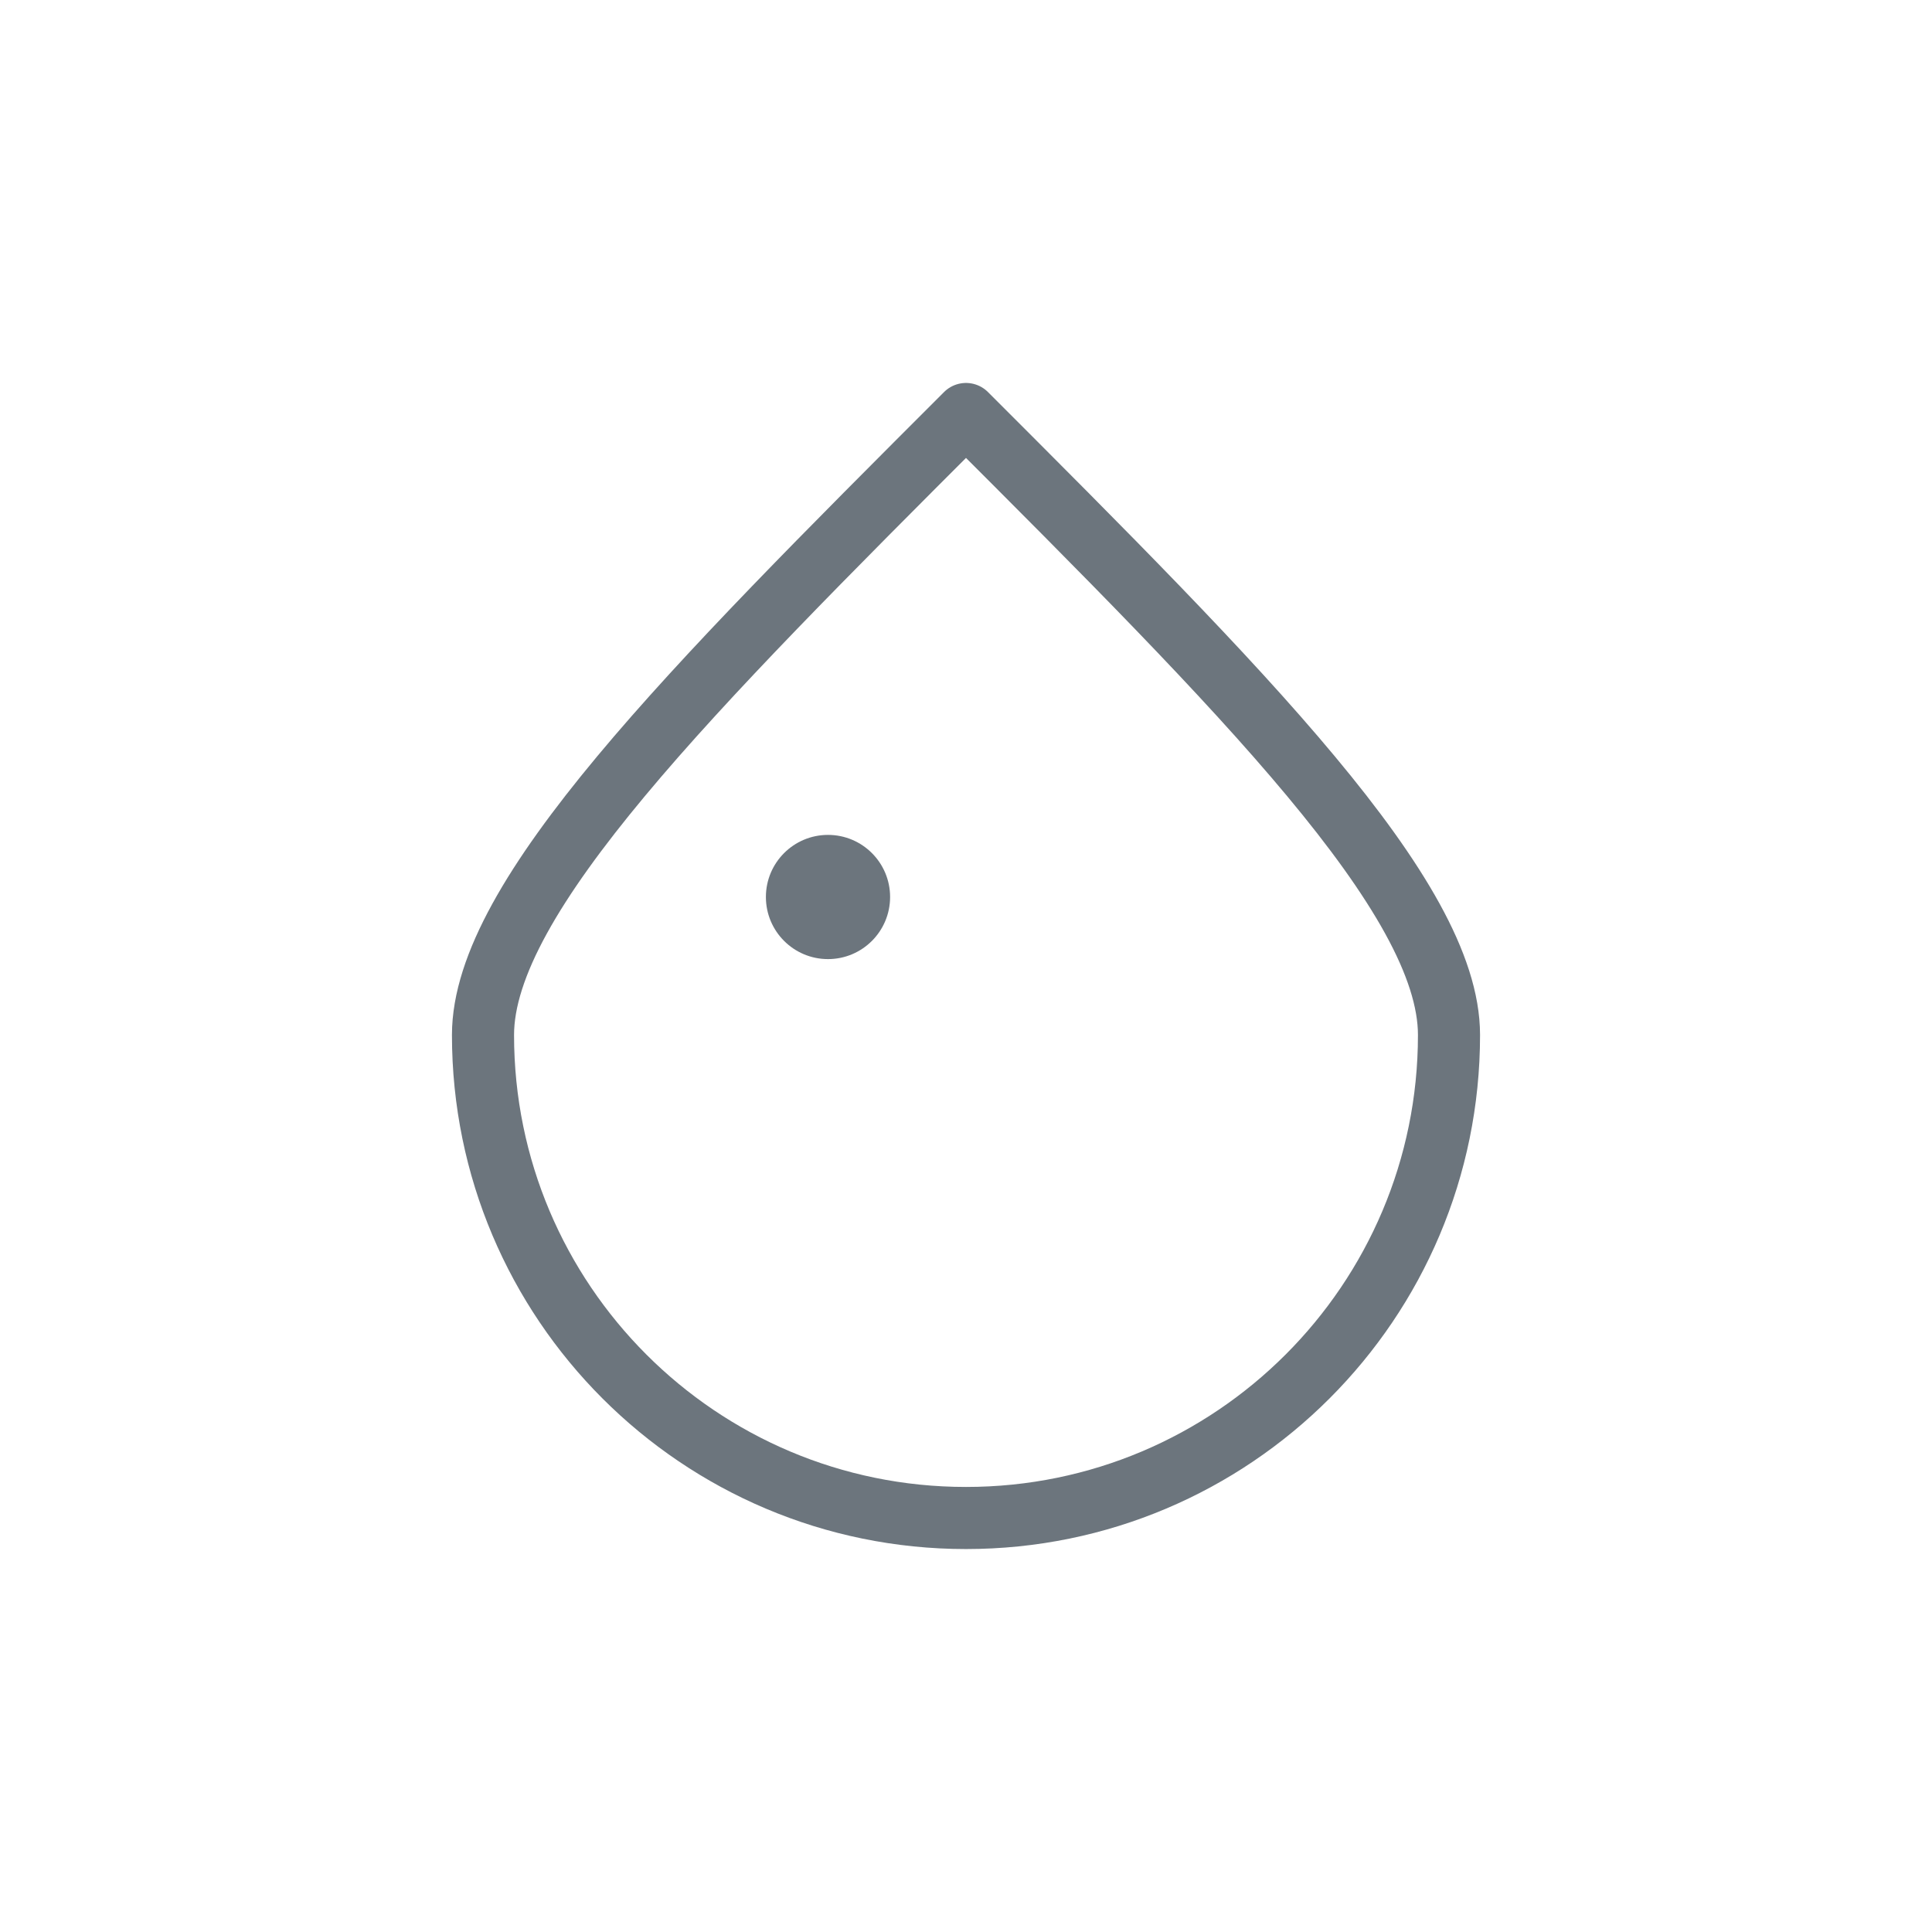
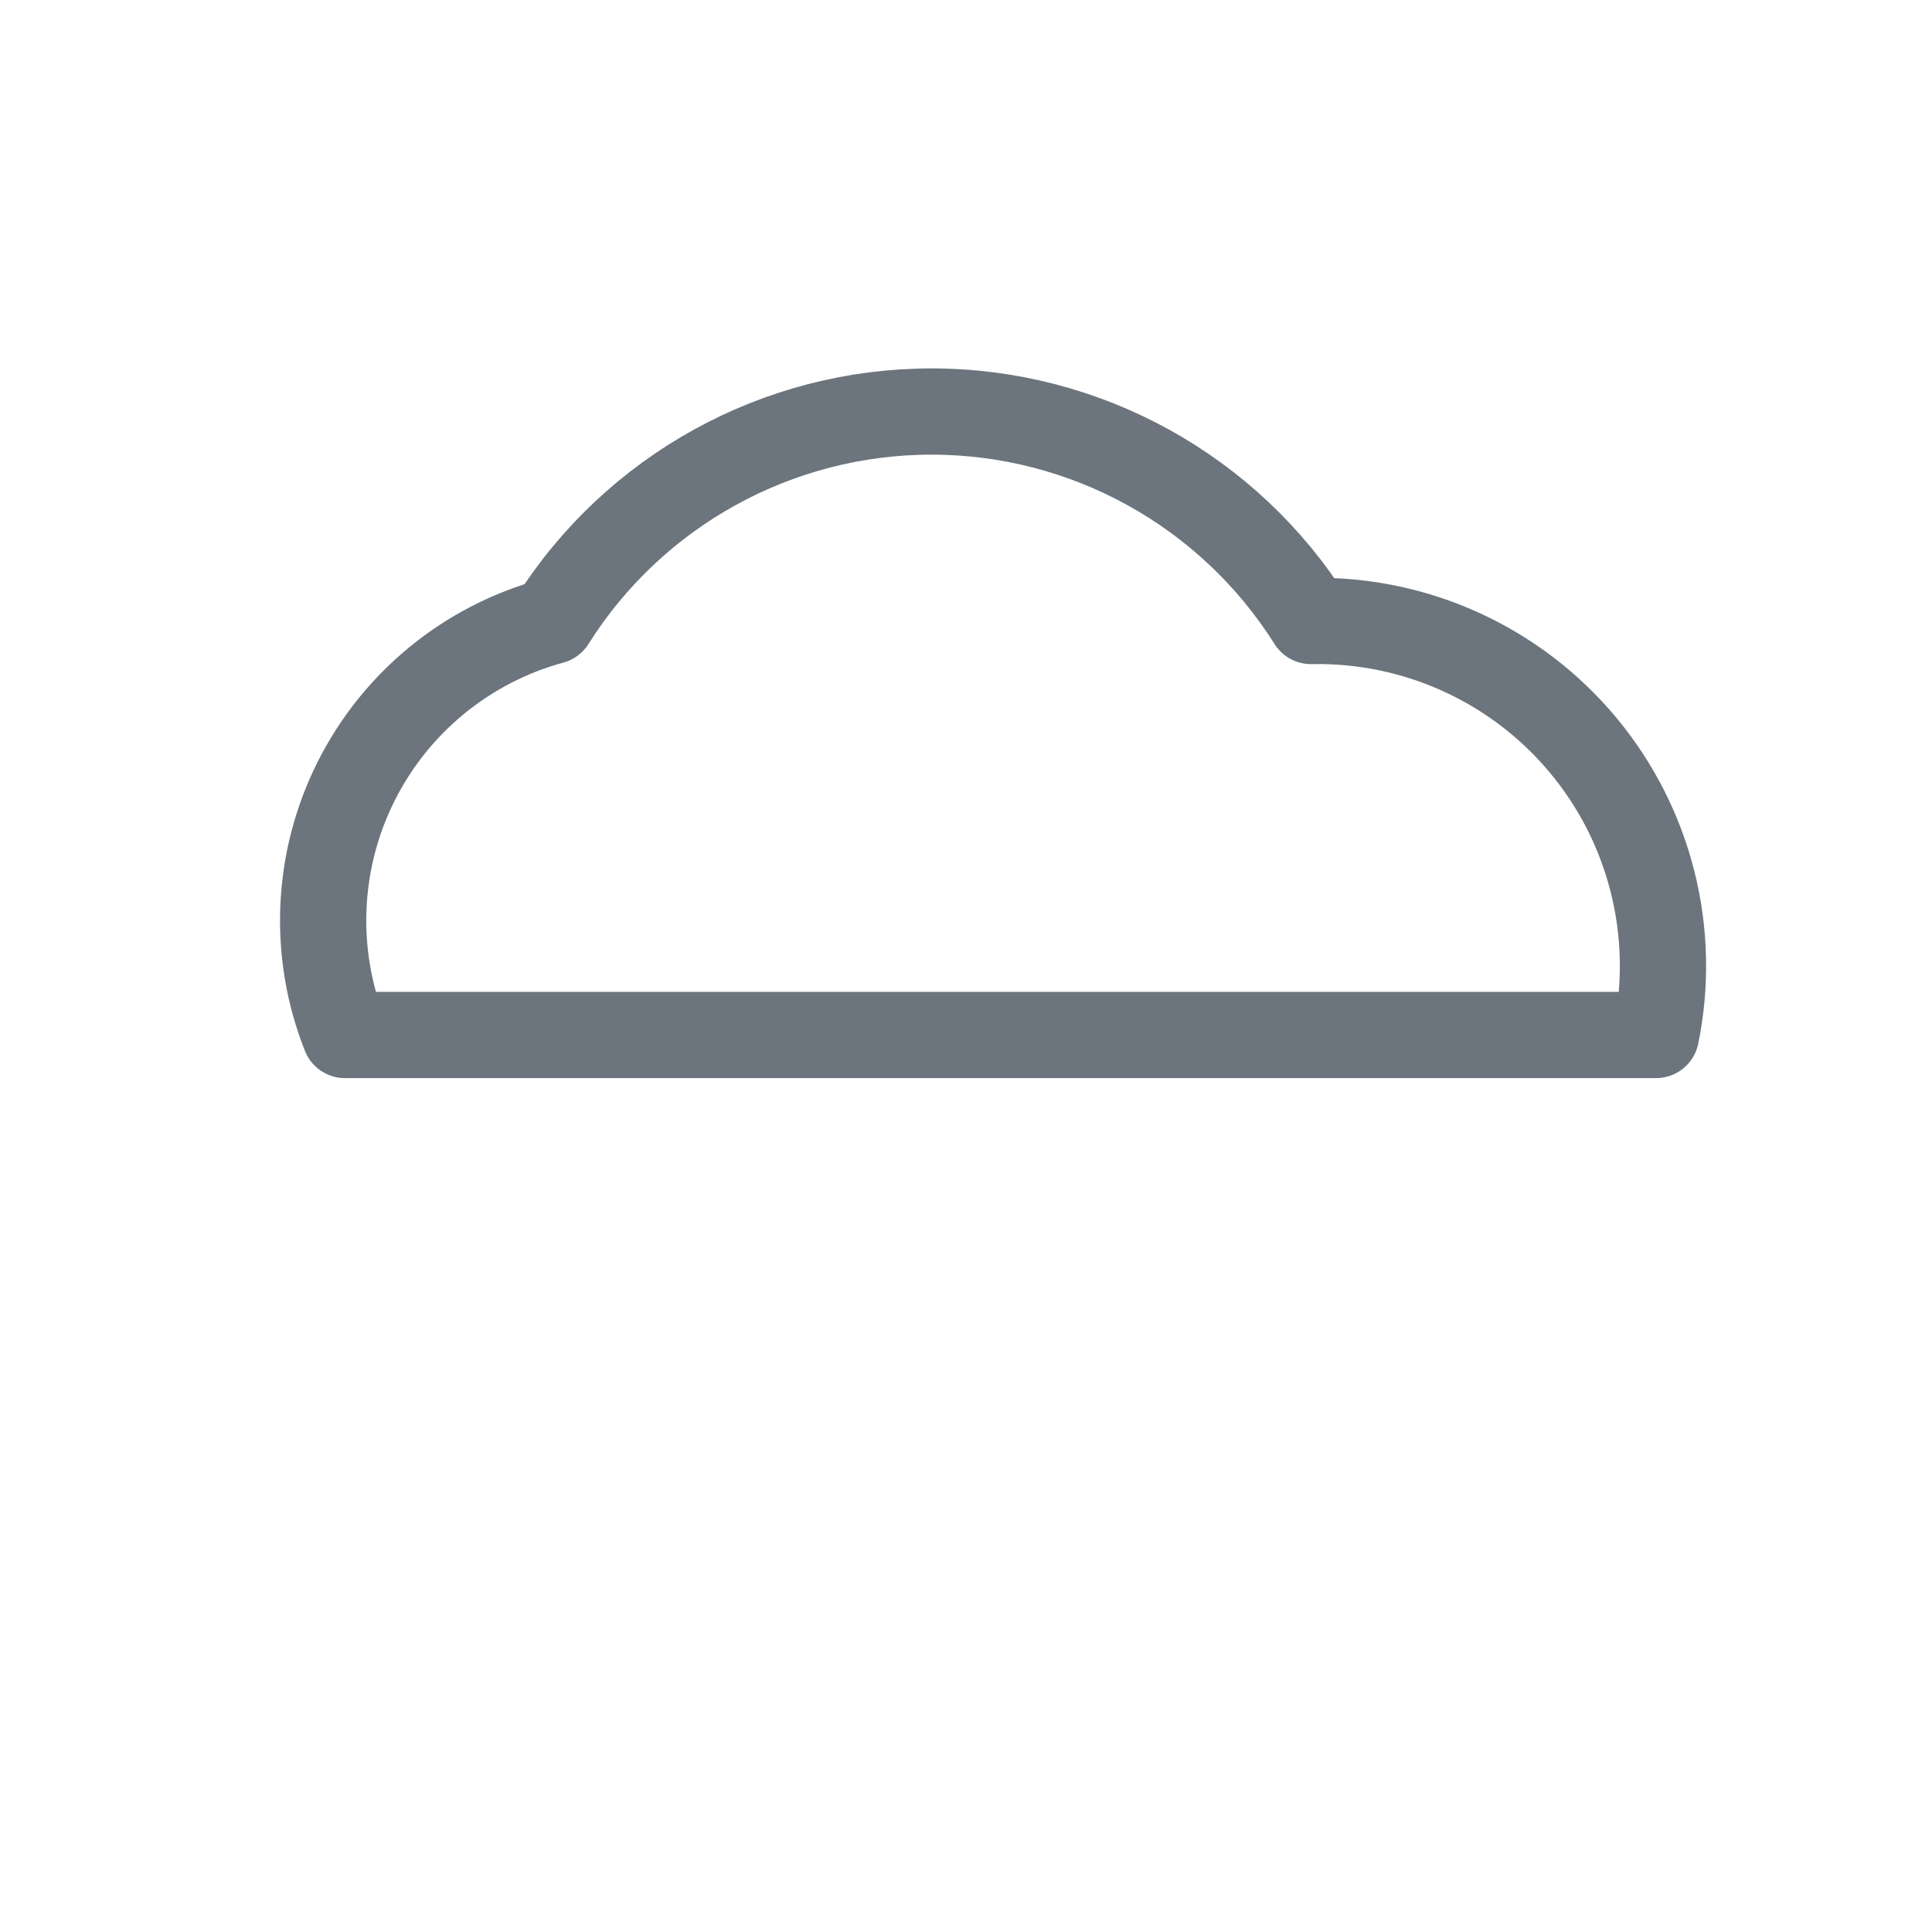
<svg xmlns="http://www.w3.org/2000/svg" viewBox="0 0 56 56" width="56" height="56">
-   <g transform="translate(28, 28)">
-     <path d="M 0 -16 C -8 -8, -14 -2, -14 2 A 14 14 0 0 0 14 2 C 14 -2, 8 -8, 0 -16 Z" fill="none" stroke="#6C757D" stroke-width="1.8" stroke-linejoin="round" />
-     <circle cx="-4" cy="-2" r="1.8" fill="#6C757D" />
-   </g>
+   <path d="M 10 30 A 9 9 0 0 1 16 18 A 13 13 0 0 1 38 18 A 10 10 0 0 1 48 30 Z" fill="none" stroke="#6C757D" stroke-width="2.5" stroke-linejoin="round" />
</svg>
